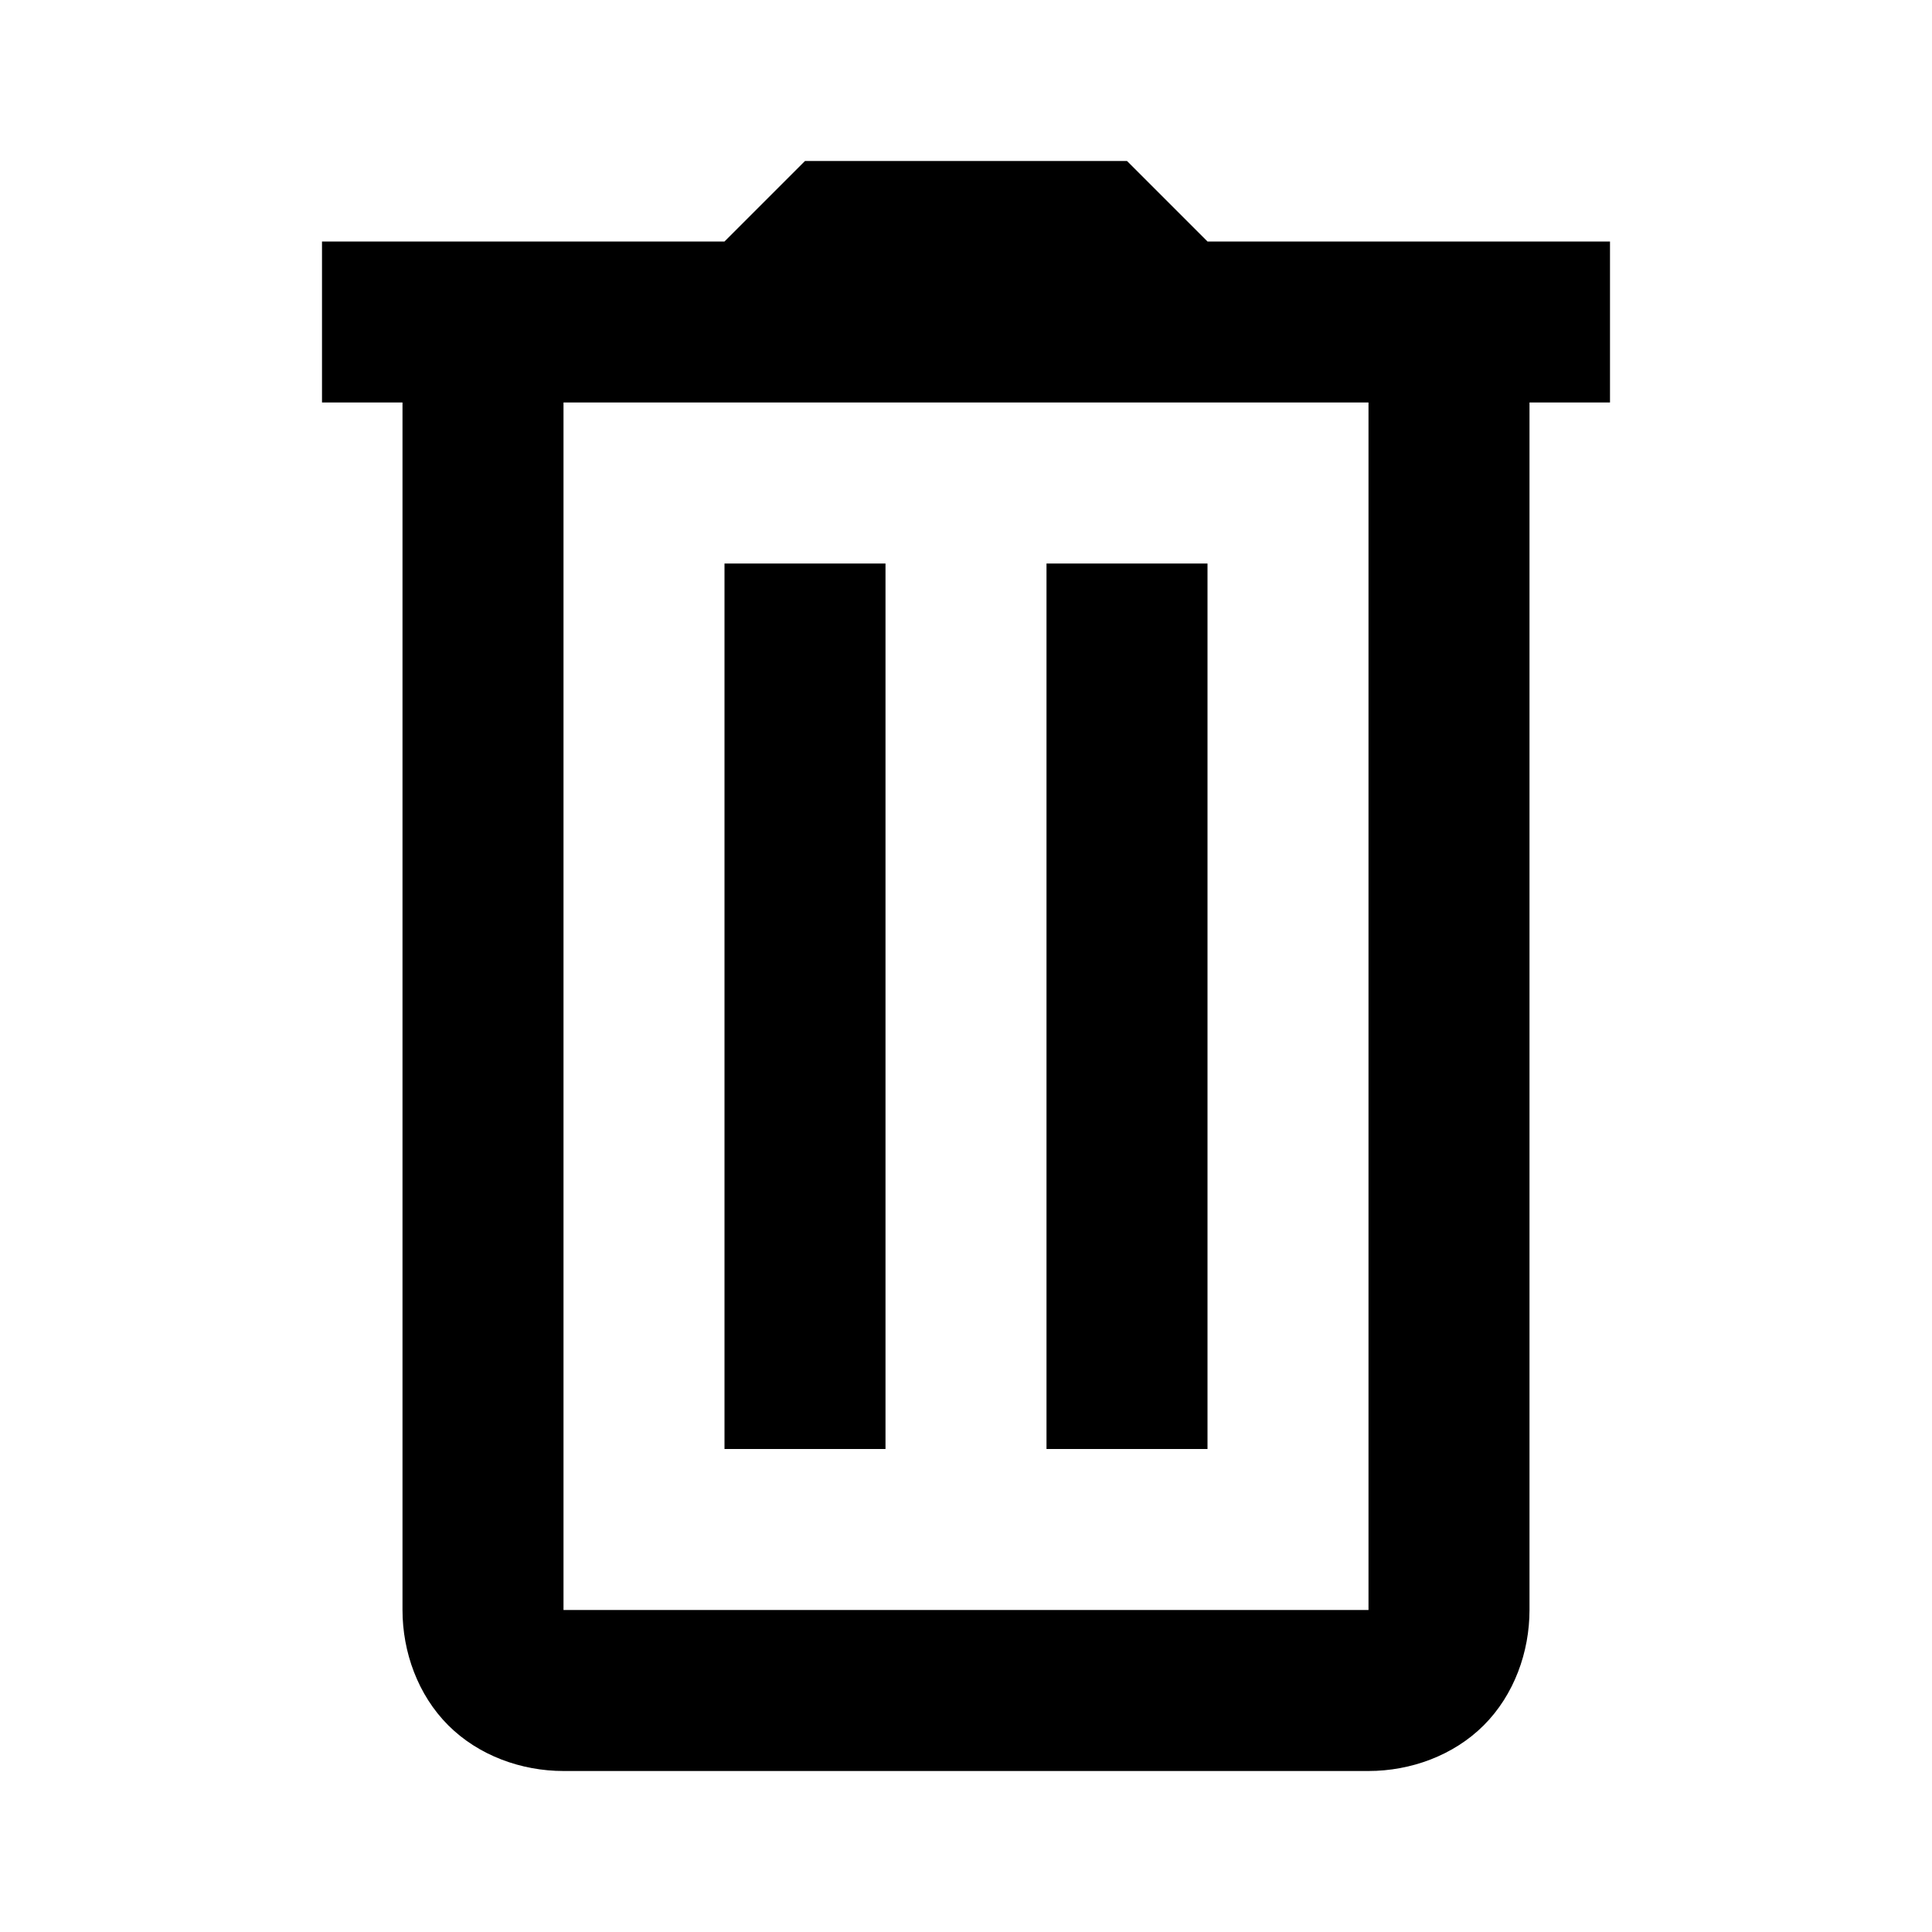
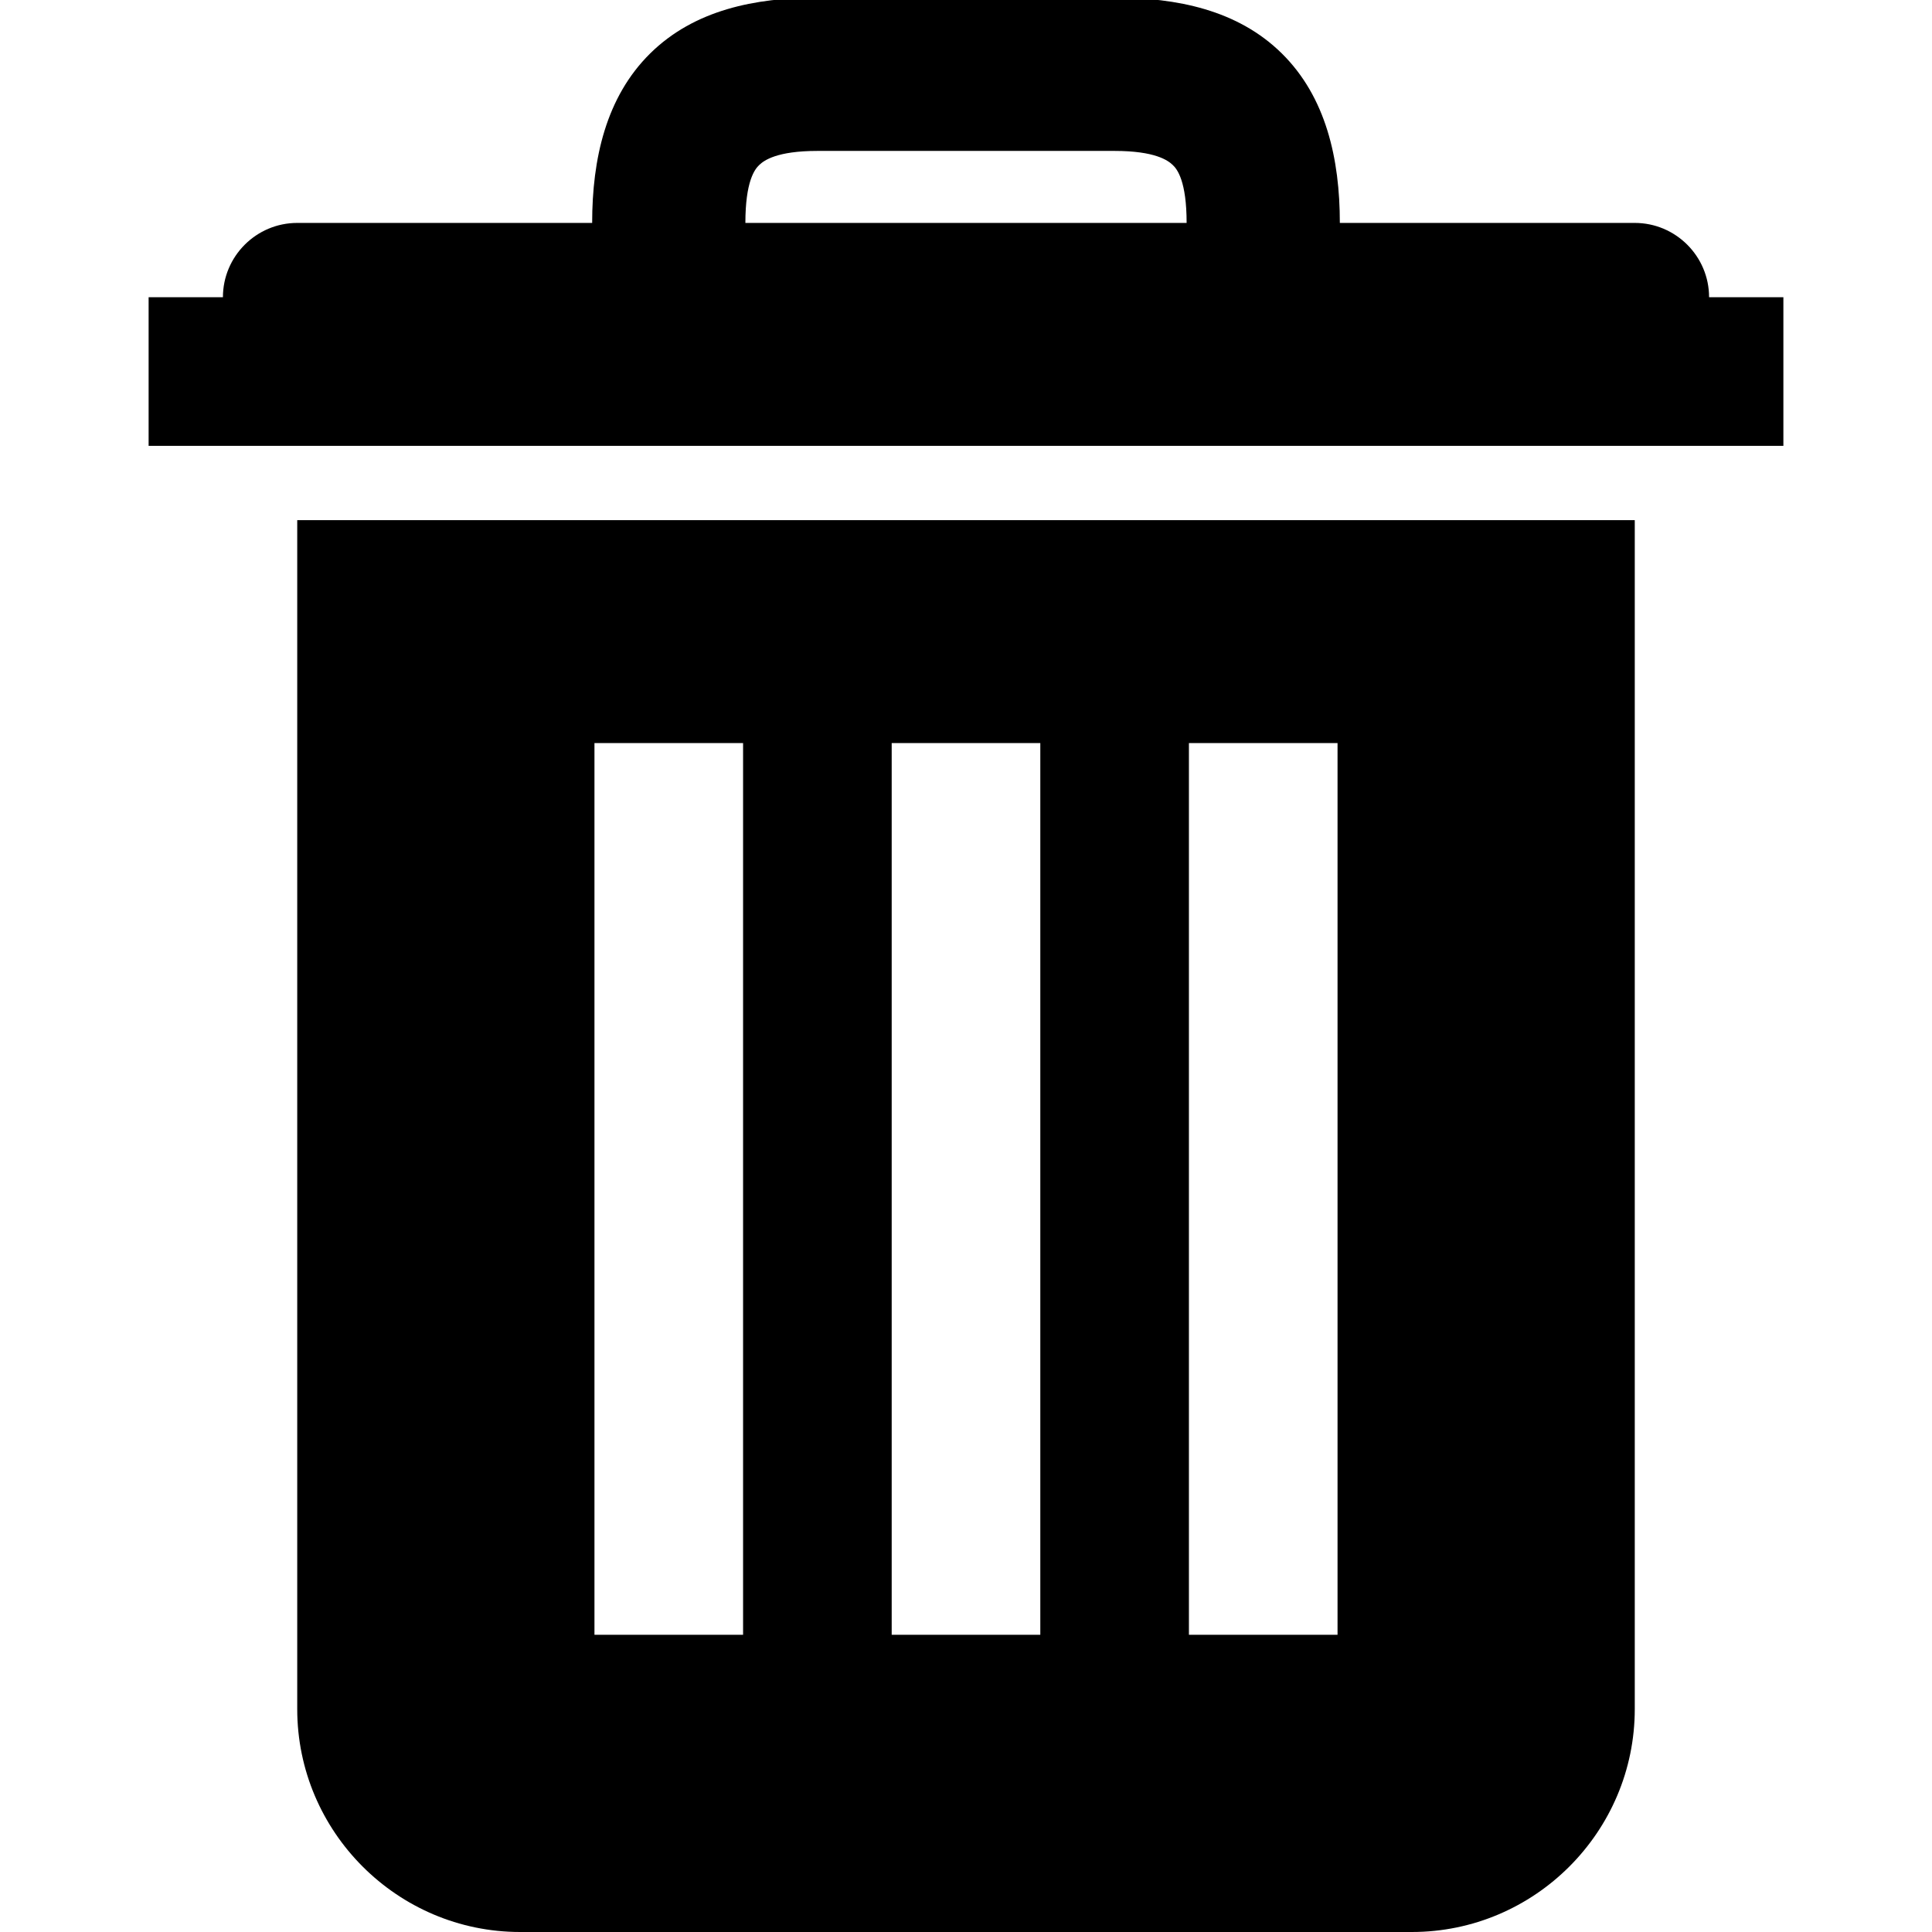
- <svg xmlns="http://www.w3.org/2000/svg" viewBox="0 0 24 24" width="24px" height="24px">
-   <path d="M 10 2 L 9 3 L 4 3 L 4 5 L 5 5 L 5 20 C 5 20.522 5.191 21.055 5.568 21.432 C 5.945 21.809 6.478 22 7 22 L 17 22 C 17.522 22 18.055 21.809 18.432 21.432 C 18.809 21.055 19 20.522 19 20 L 19 5 L 20 5 L 20 3 L 15 3 L 14 2 L 10 2 z M 7 5 L 17 5 L 17 20 L 7 20 L 7 5 z M 9 7 L 9 18 L 11 18 L 11 7 L 9 7 z M 13 7 L 13 18 L 15 18 L 15 7 L 13 7 z" />
+ <svg xmlns="http://www.w3.org/2000/svg" viewBox="0 0 26 26" width="26px" height="26px">
+   <path d="M 11 -0.031 C 10.164 -0.031 9.344 0.133 8.75 0.719 C 8.156 1.305 7.969 2.137 7.969 3 L 4 3 C 3.449 3 3 3.449 3 4 L 2 4 L 2 6 L 24 6 L 24 4 L 23 4 C 23 3.449 22.551 3 22 3 L 18.031 3 C 18.031 2.137 17.844 1.305 17.25 0.719 C 16.656 0.133 15.836 -0.031 15 -0.031 Z M 11 2.031 L 15 2.031 C 15.547 2.031 15.719 2.16 15.781 2.219 C 15.844 2.277 15.969 2.441 15.969 3 L 10.031 3 C 10.031 2.441 10.156 2.277 10.219 2.219 C 10.281 2.16 10.453 2.031 11 2.031 Z M 4 7 L 4 23 C 4 24.652 5.348 26 7 26 L 19 26 C 20.652 26 22 24.652 22 23 L 22 7 Z M 8 10 L 10 10 L 10 22 L 8 22 Z M 12 10 L 14 10 L 14 22 L 12 22 Z M 16 10 L 18 10 L 18 22 L 16 22 Z" />
</svg>
